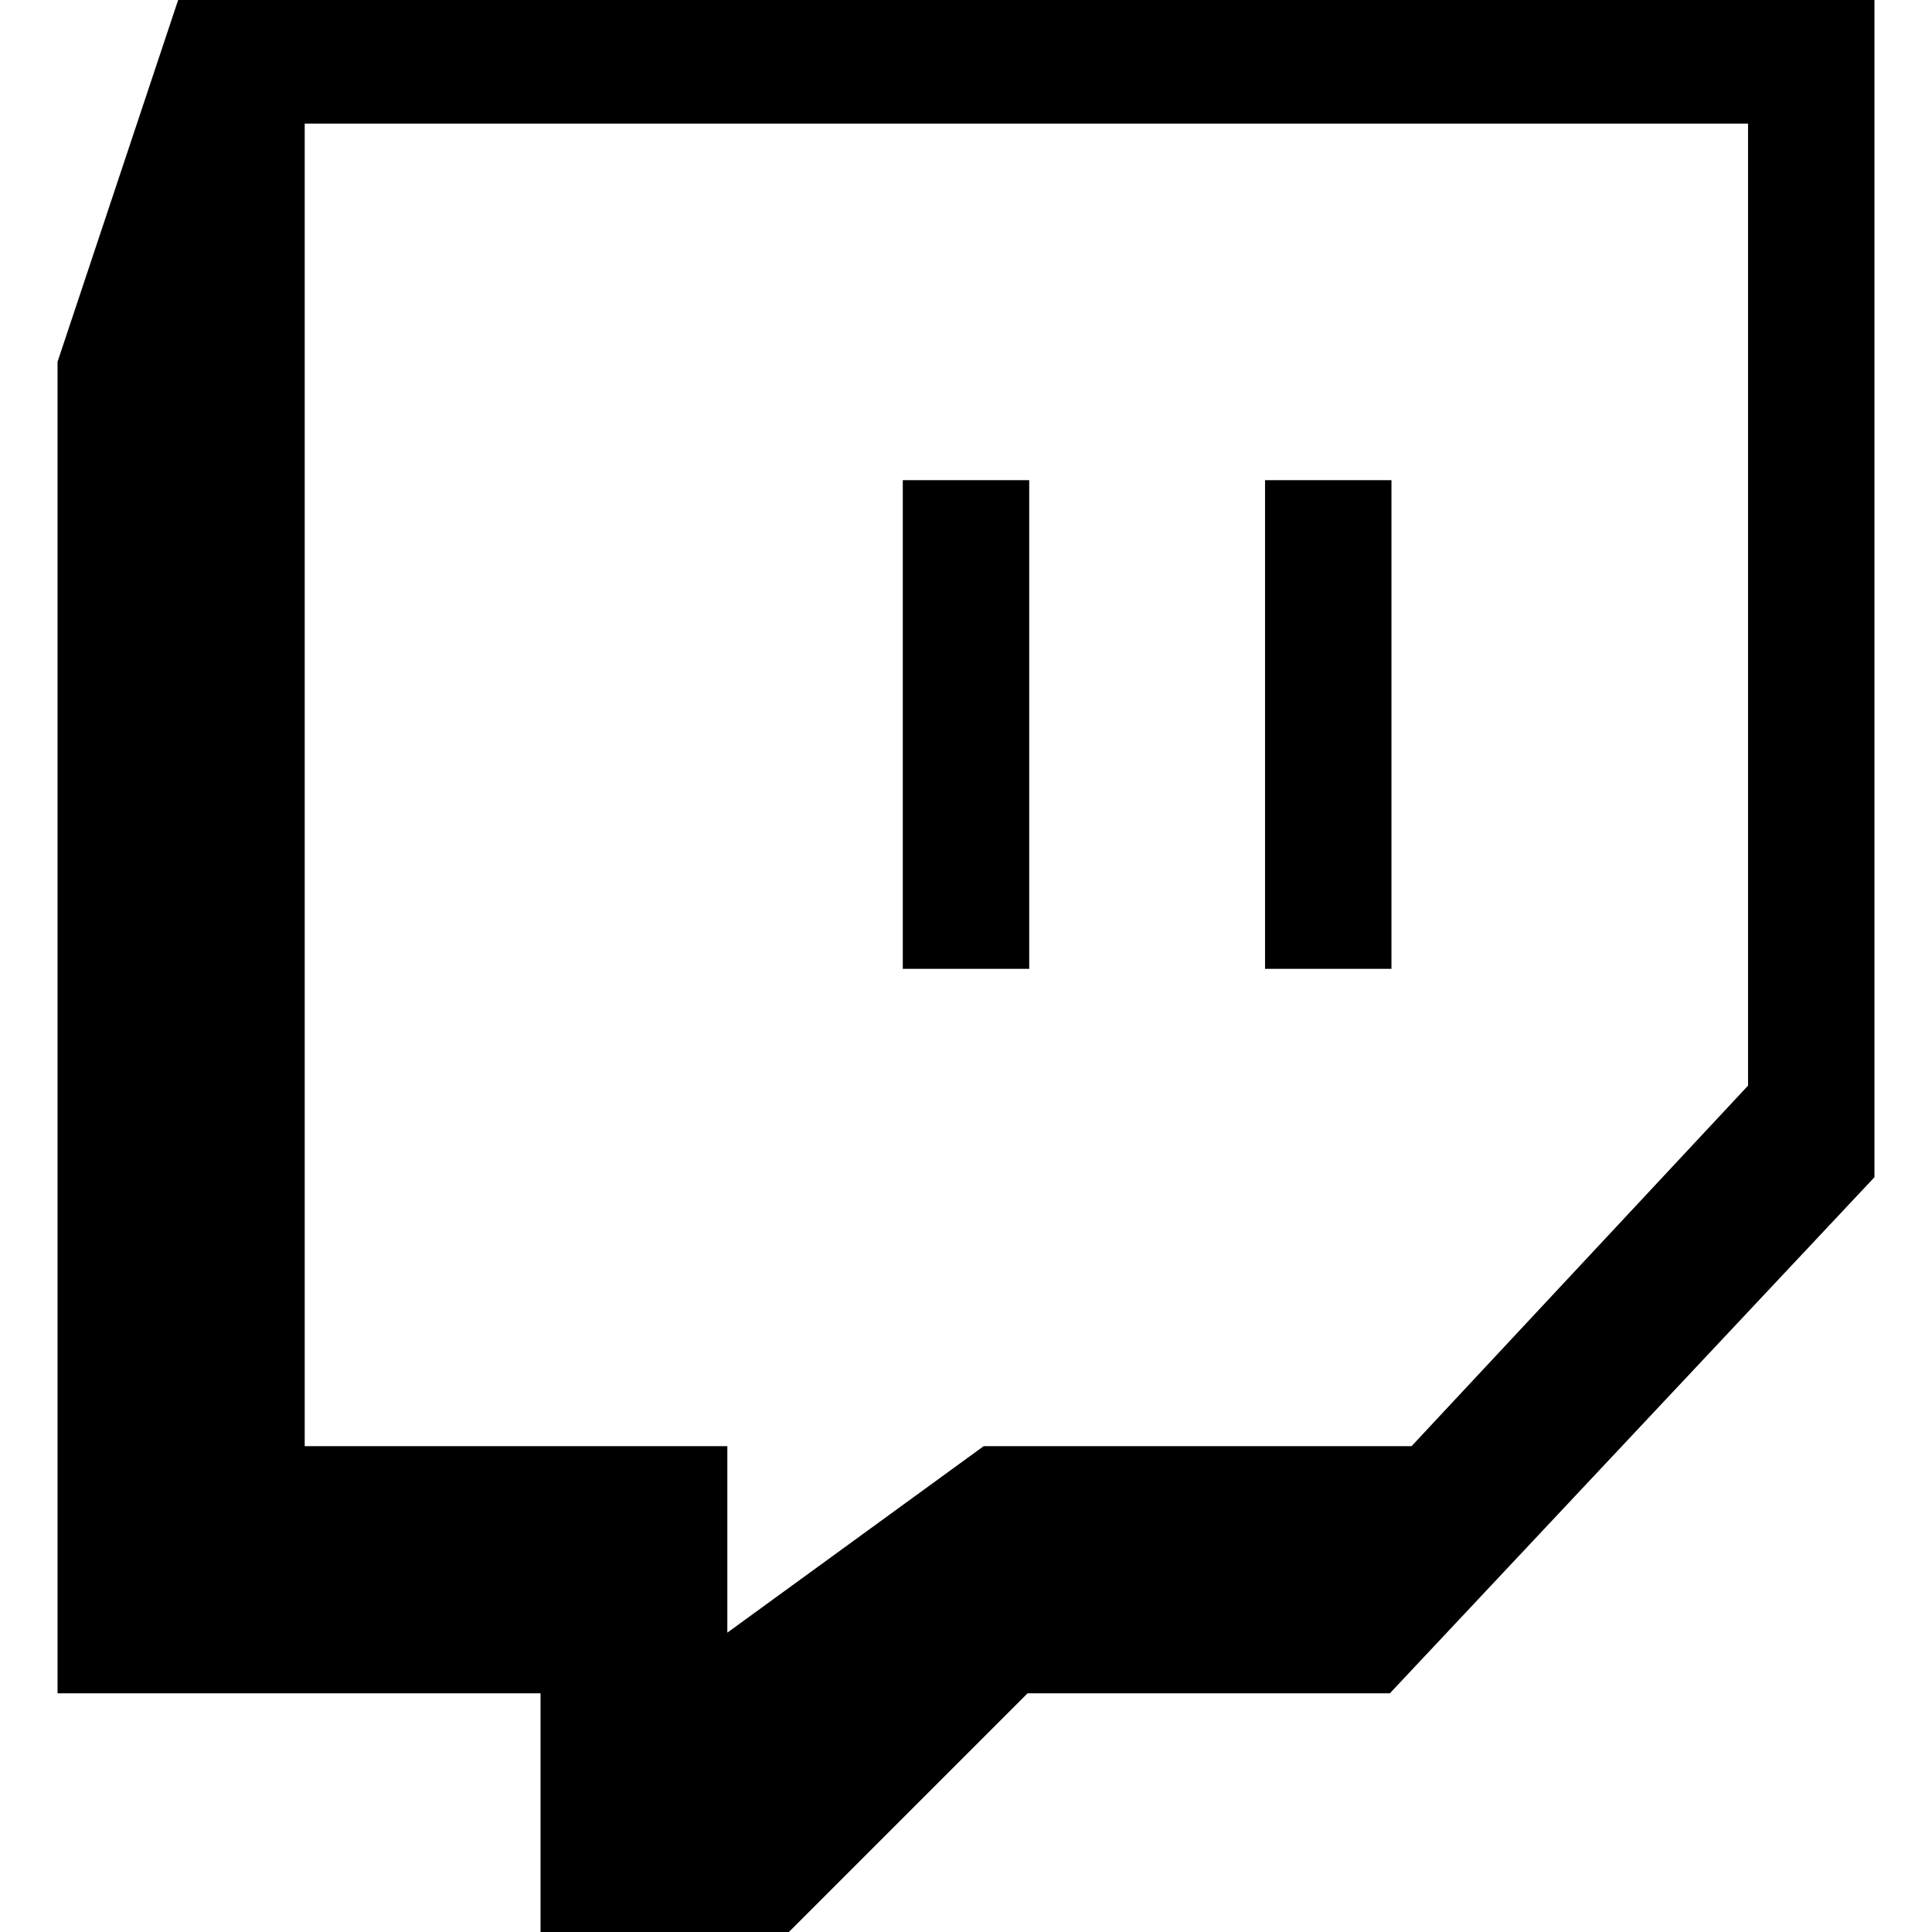
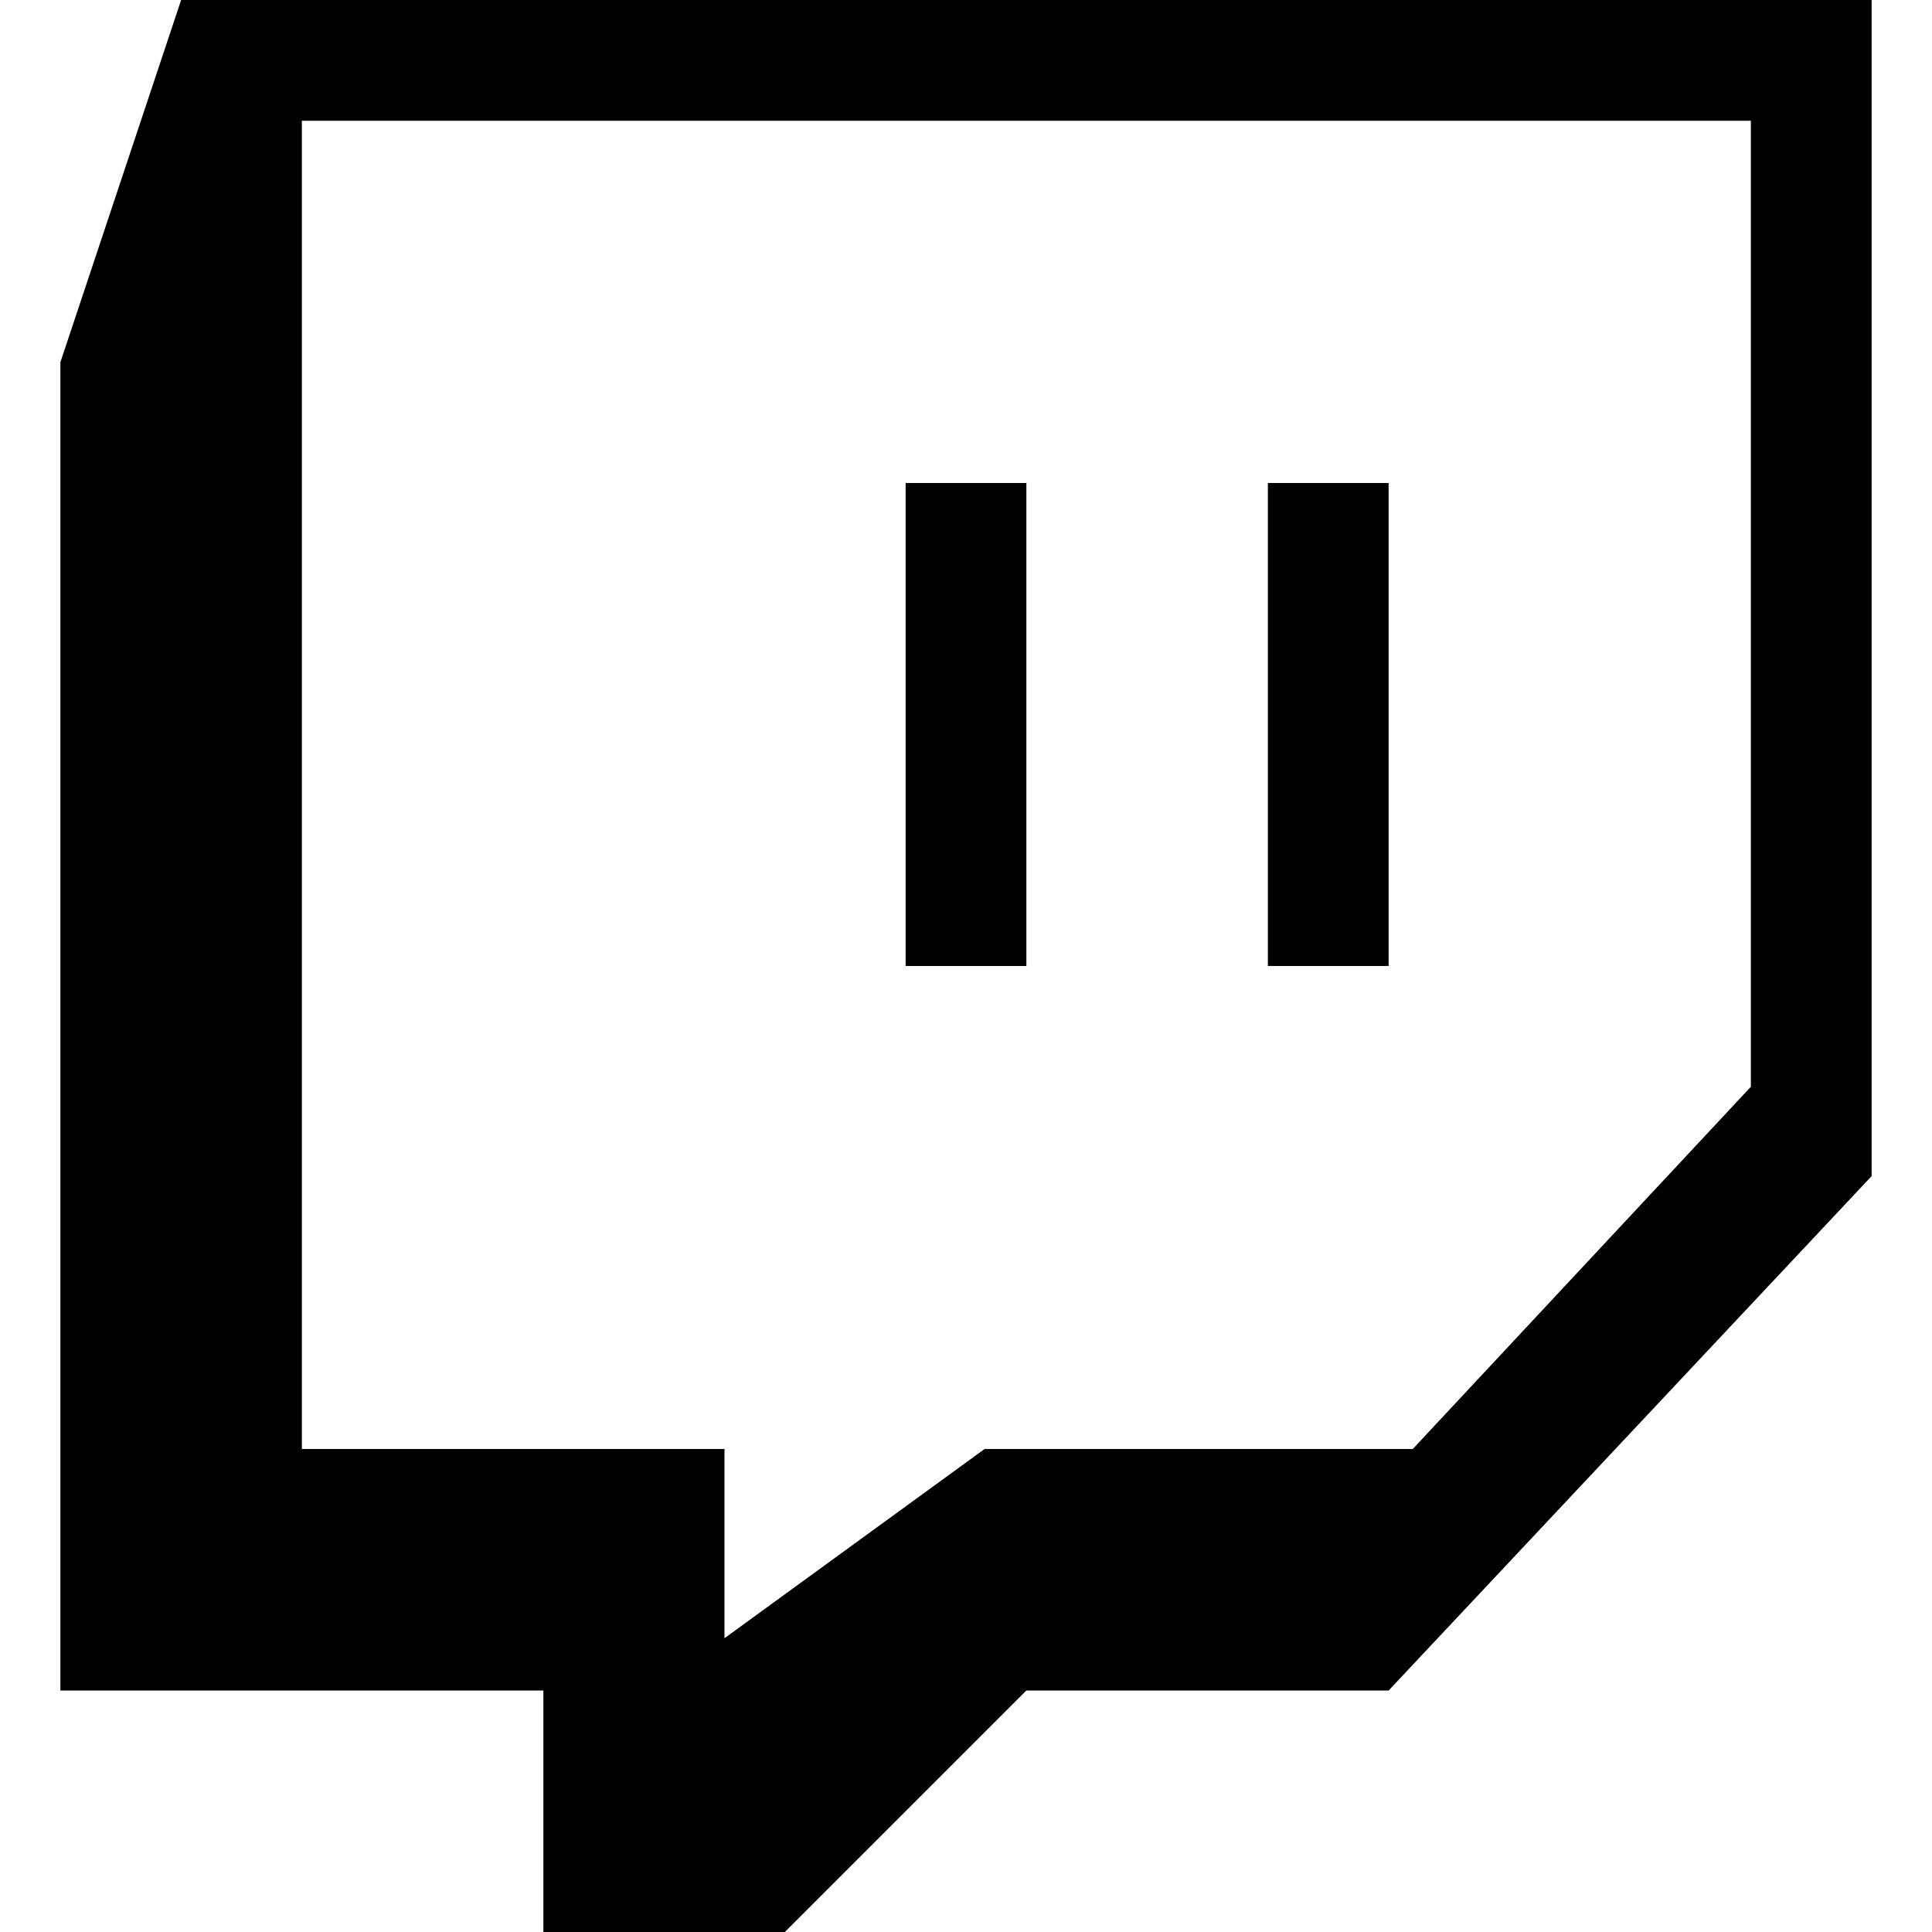
- <svg xmlns="http://www.w3.org/2000/svg" stroke="currentColor" viewBox="0 0 512 512" stroke-width="1.5" width="1rem" height="1rem" aria-hidden="true">
+ <svg xmlns="http://www.w3.org/2000/svg" fill="currentColor" viewBox="0 0 512 512" stroke-width="1.5" width="1rem" height="1rem" aria-hidden="true">
  <path d="M48 0L16 96v352h128v64h64l64-64h96l128-136.32V0H48zm416 288l-89.6 96H260.928L192 434.144V384H80V32h384v256z" />
  <path d="M240 128h32v128h-32zM336 128h32v128h-32z" />
</svg>
